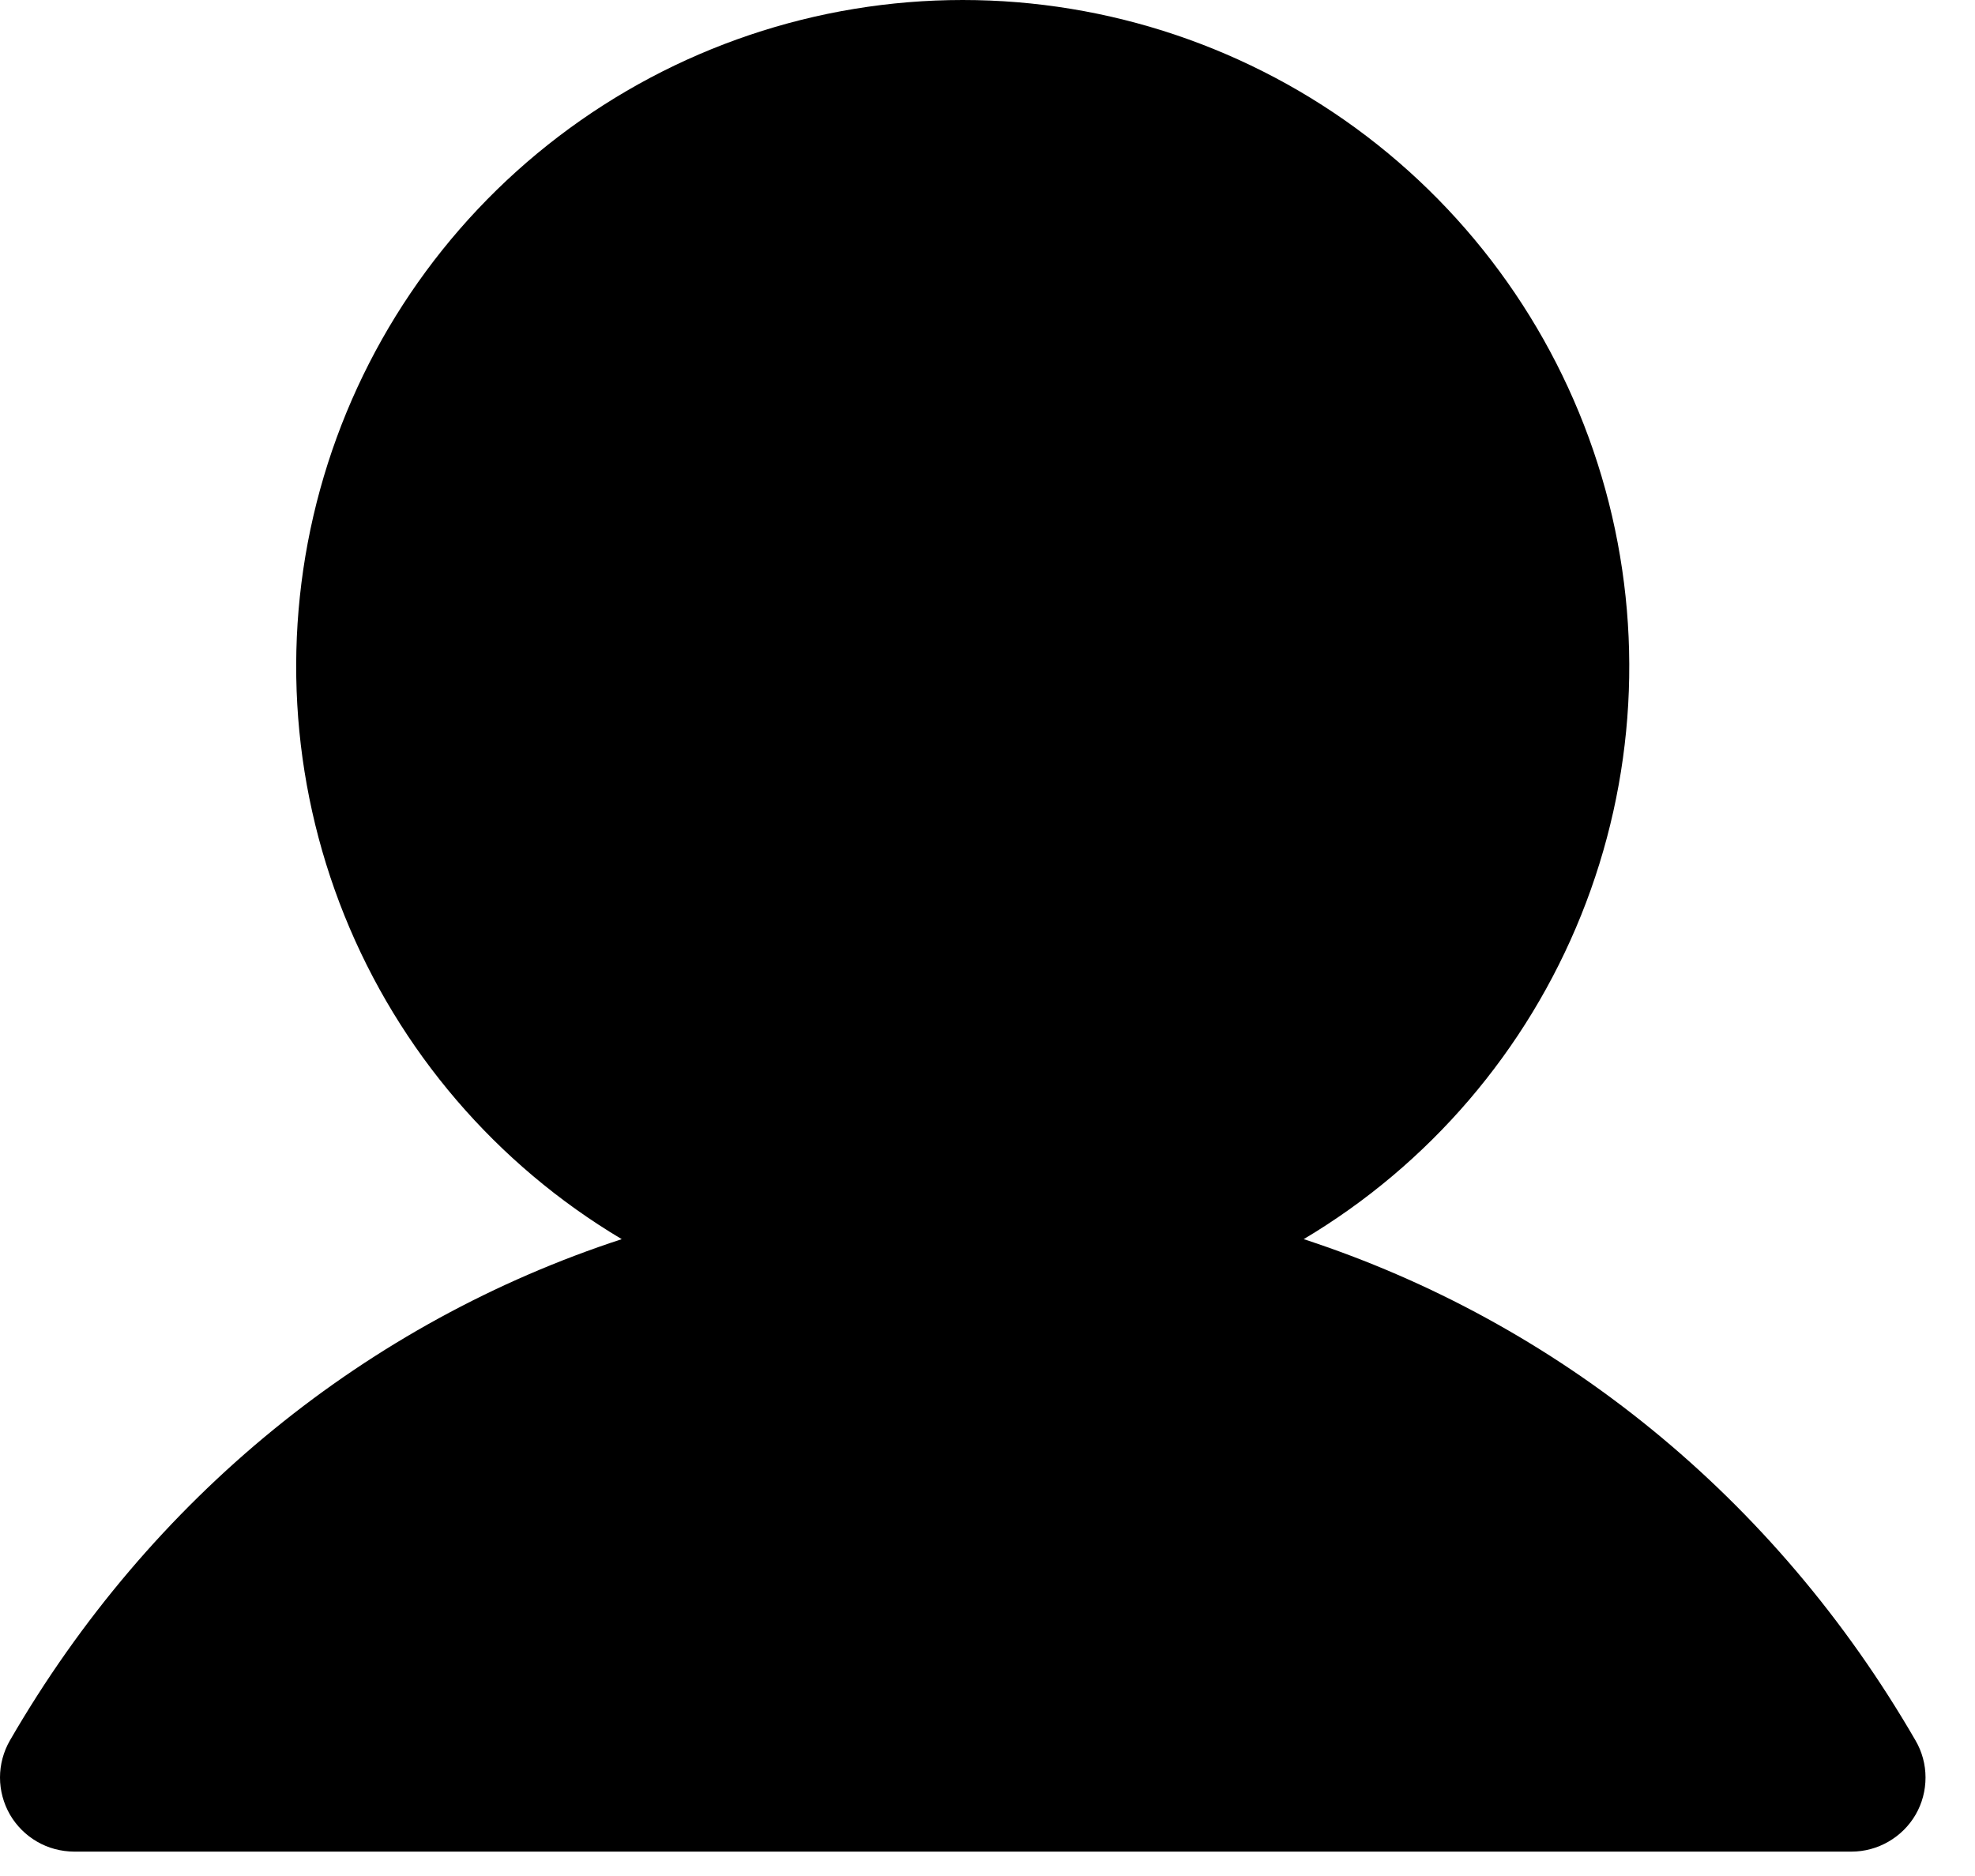
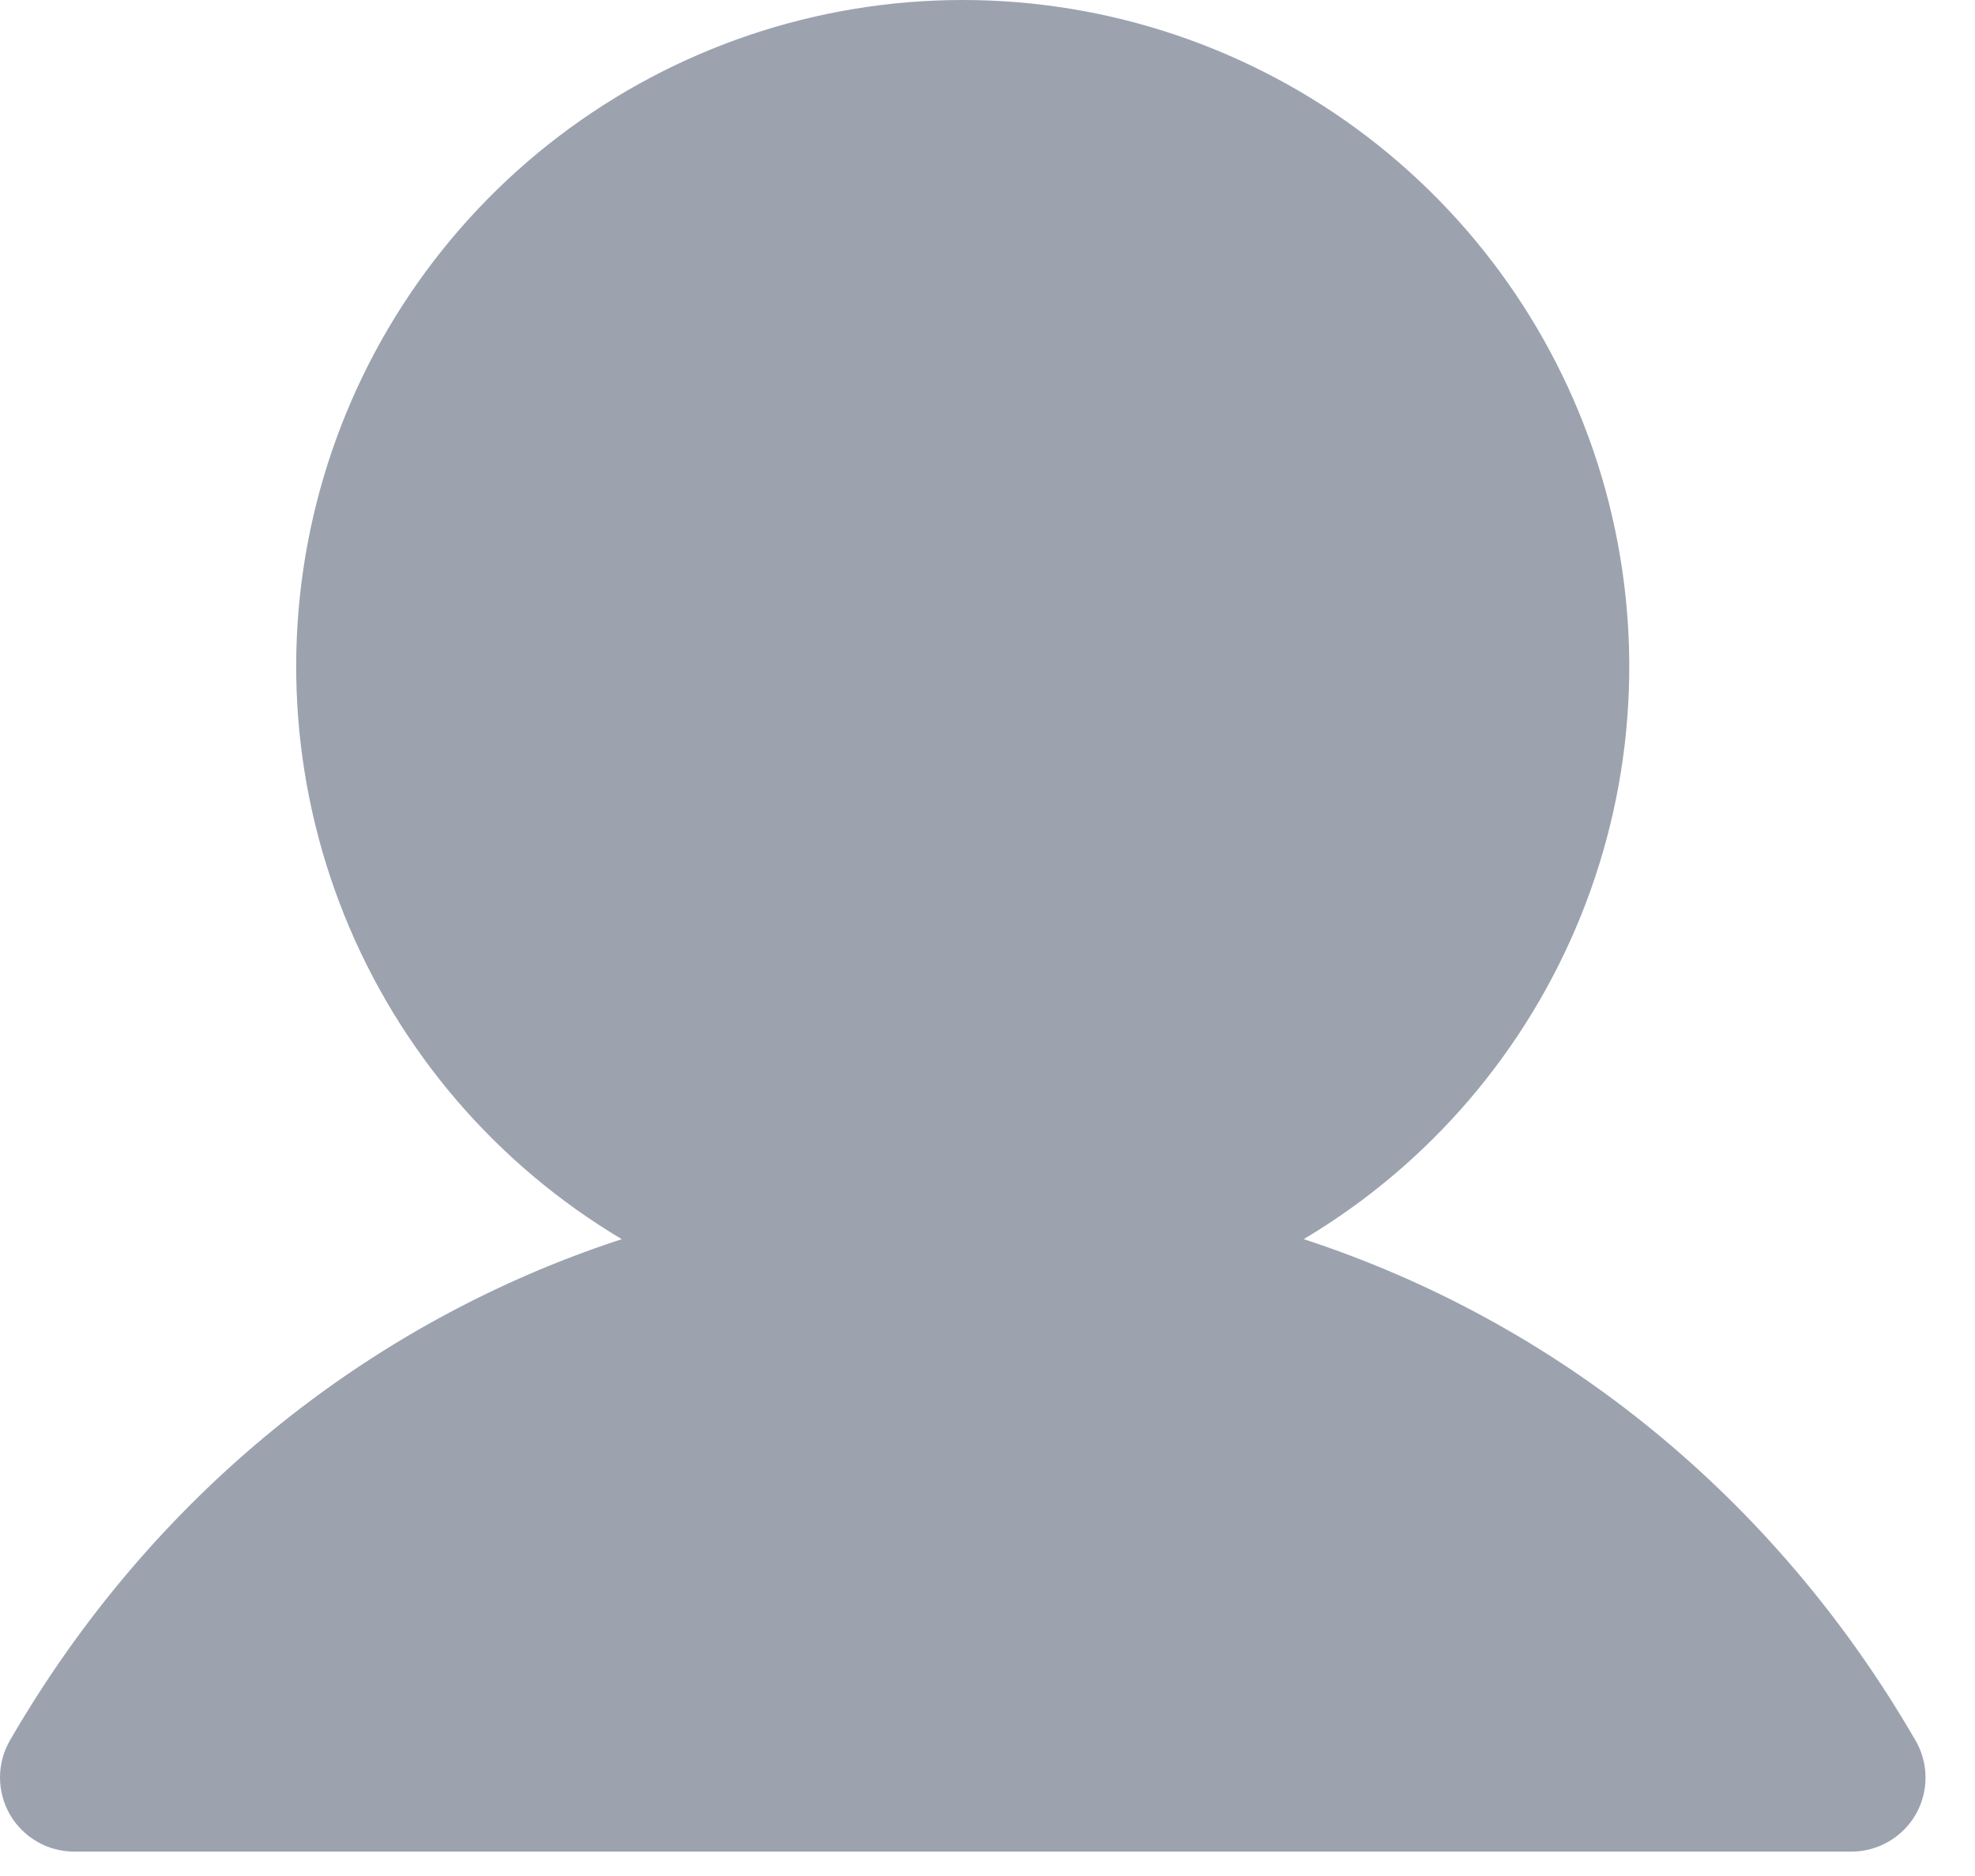
<svg xmlns="http://www.w3.org/2000/svg" width="20" height="19" viewBox="0 0 20 19" fill="none">
-   <path d="M19.399 18.378C19.333 18.492 19.238 18.586 19.124 18.652C19.01 18.718 18.881 18.753 18.749 18.753H0.749C0.618 18.752 0.488 18.718 0.375 18.652C0.261 18.586 0.166 18.491 0.1 18.377C0.035 18.263 -3.37577e-05 18.134 2.47235e-08 18.002C3.38072e-05 17.871 0.035 17.741 0.1 17.628C1.528 15.159 3.729 13.389 6.296 12.55C5.026 11.794 4.039 10.642 3.487 9.27C2.936 7.899 2.849 6.385 3.241 4.959C3.633 3.534 4.482 2.277 5.658 1.381C6.834 0.485 8.271 0 9.749 0C11.227 0 12.665 0.485 13.841 1.381C15.016 2.277 15.865 3.534 16.257 4.959C16.649 6.385 16.563 7.899 16.011 9.27C15.459 10.642 14.472 11.794 13.202 12.55C15.77 13.389 17.97 15.159 19.398 17.628C19.464 17.741 19.499 17.871 19.499 18.002C19.499 18.134 19.465 18.264 19.399 18.378Z" fill="black" />
+   <path d="M19.399 18.378C19.333 18.492 19.238 18.586 19.124 18.652C19.01 18.718 18.881 18.753 18.749 18.753H0.749C0.618 18.752 0.488 18.718 0.375 18.652C0.261 18.586 0.166 18.491 0.1 18.377C0.035 18.263 -3.37577e-05 18.134 2.47235e-08 18.002C3.38072e-05 17.871 0.035 17.741 0.1 17.628C1.528 15.159 3.729 13.389 6.296 12.55C5.026 11.794 4.039 10.642 3.487 9.27C2.936 7.899 2.849 6.385 3.241 4.959C3.633 3.534 4.482 2.277 5.658 1.381C6.834 0.485 8.271 0 9.749 0C11.227 0 12.665 0.485 13.841 1.381C15.016 2.277 15.865 3.534 16.257 4.959C16.649 6.385 16.563 7.899 16.011 9.27C15.459 10.642 14.472 11.794 13.202 12.55C15.77 13.389 17.97 15.159 19.398 17.628C19.464 17.741 19.499 17.871 19.499 18.002C19.499 18.134 19.465 18.264 19.399 18.378Z" fill="#9CA3AF" />
</svg>
